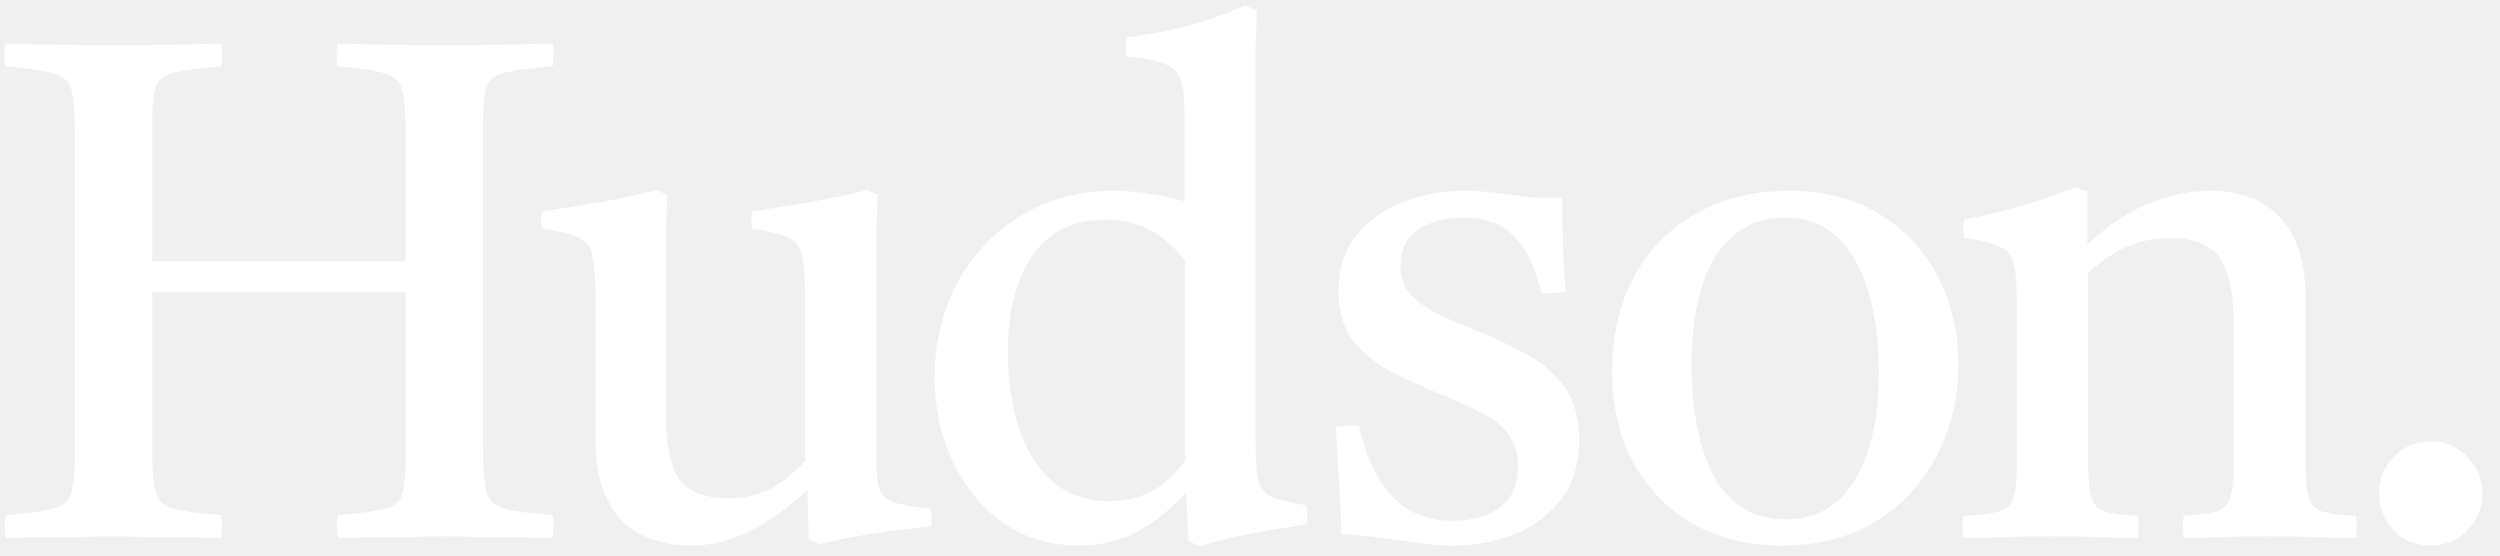
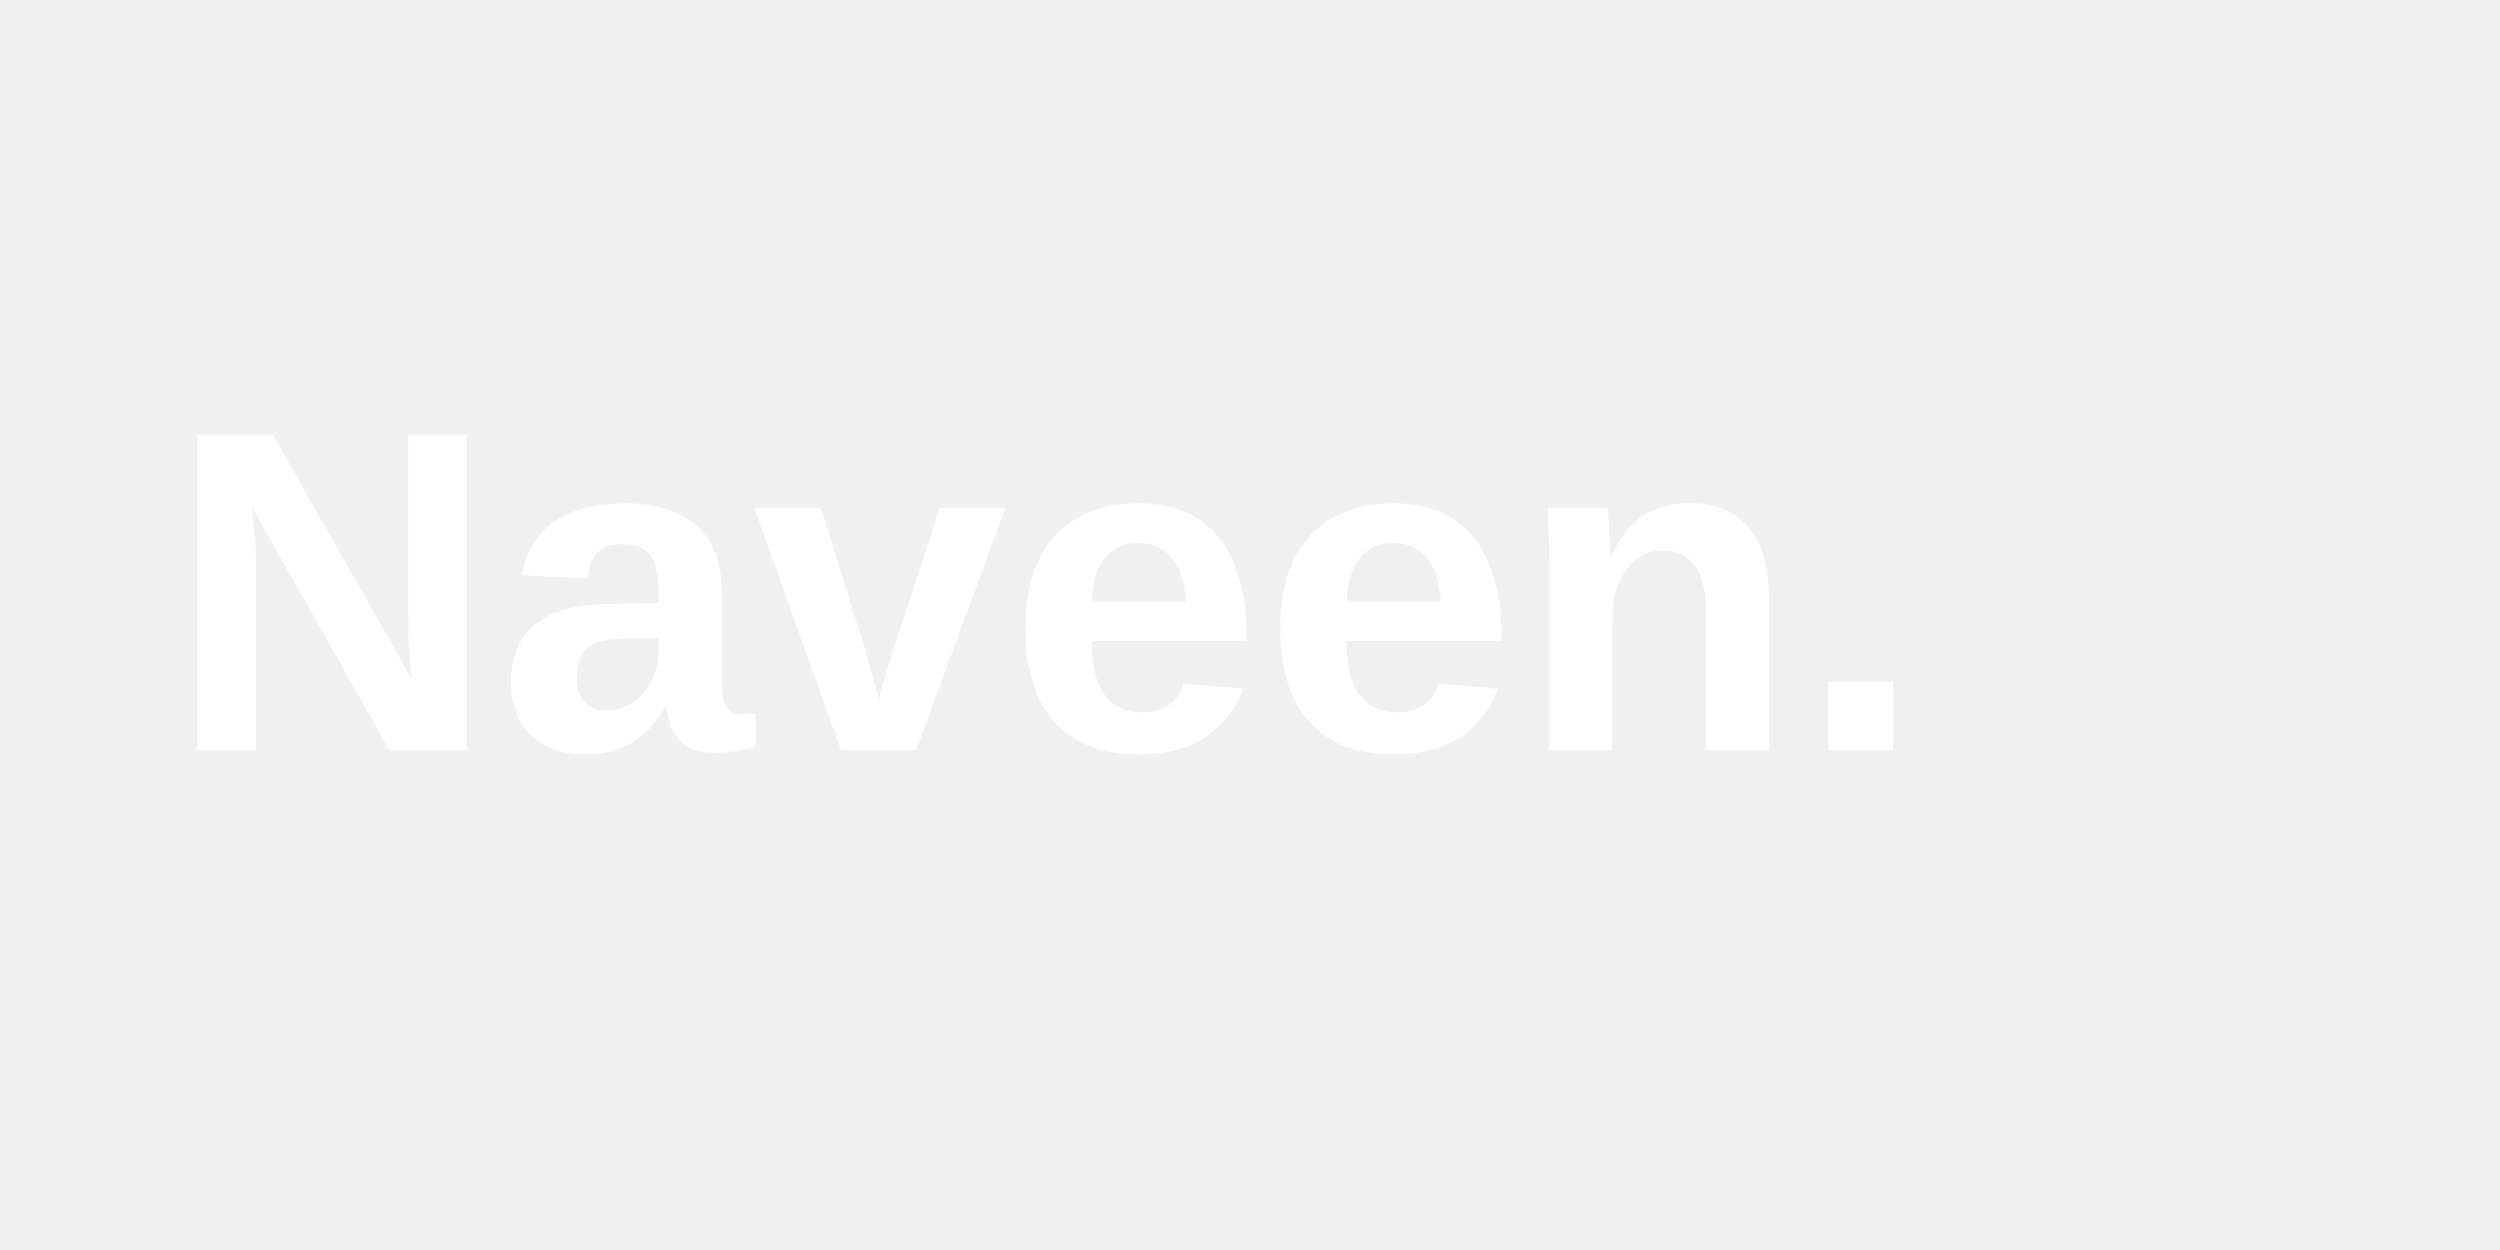
- <svg xmlns="http://www.w3.org/2000/svg" width="135" height="30" viewBox="0 0 135 30" fill="none">
-   <path d="M0.317 29.038C0.241 28.658 0.241 28.253 0.317 27.822C1.483 27.721 2.319 27.607 2.825 27.48C3.357 27.353 3.687 27.1 3.813 26.72C3.965 26.315 4.041 25.669 4.041 24.782V7.112C4.041 6.048 3.978 5.288 3.851 4.832C3.725 4.376 3.395 4.085 2.863 3.958C2.331 3.806 1.47 3.679 0.279 3.578C0.203 3.198 0.203 2.793 0.279 2.362C0.786 2.362 1.407 2.375 2.141 2.4C2.901 2.4 3.649 2.413 4.383 2.438C5.118 2.438 5.713 2.438 6.169 2.438C6.625 2.438 7.208 2.438 7.917 2.438C8.652 2.413 9.387 2.4 10.121 2.4C10.881 2.375 11.489 2.362 11.945 2.362C12.021 2.742 12.021 3.147 11.945 3.578C10.78 3.679 9.931 3.793 9.399 3.92C8.867 4.047 8.538 4.313 8.411 4.718C8.285 5.098 8.221 5.731 8.221 6.618V14.104H21.901V7.112C21.901 6.048 21.838 5.288 21.711 4.832C21.585 4.376 21.268 4.085 20.761 3.958C20.255 3.806 19.406 3.679 18.215 3.578C18.165 3.198 18.165 2.793 18.215 2.362C18.697 2.362 19.305 2.375 20.039 2.4C20.774 2.4 21.509 2.413 22.243 2.438C22.978 2.438 23.573 2.438 24.029 2.438C24.536 2.438 25.144 2.438 25.853 2.438C26.563 2.413 27.272 2.4 27.981 2.4C28.716 2.375 29.337 2.362 29.843 2.362C29.894 2.742 29.894 3.147 29.843 3.578C28.653 3.679 27.791 3.793 27.259 3.92C26.727 4.047 26.398 4.313 26.271 4.718C26.145 5.098 26.081 5.731 26.081 6.618V24.288C26.081 25.327 26.145 26.087 26.271 26.568C26.398 27.024 26.715 27.328 27.221 27.48C27.753 27.607 28.627 27.721 29.843 27.822C29.894 28.253 29.894 28.658 29.843 29.038C29.311 29.038 28.678 29.025 27.943 29C27.209 29 26.474 29 25.739 29C25.03 28.975 24.435 28.962 23.953 28.962C23.497 28.962 22.915 28.975 22.205 29C21.496 29 20.787 29 20.077 29C19.368 29.025 18.76 29.038 18.253 29.038C18.177 28.658 18.177 28.253 18.253 27.822C19.419 27.721 20.255 27.607 20.761 27.48C21.268 27.353 21.585 27.1 21.711 26.72C21.838 26.315 21.901 25.669 21.901 24.782V15.776H8.221V24.288C8.221 25.352 8.285 26.112 8.411 26.568C8.538 27.024 8.855 27.328 9.361 27.48C9.893 27.607 10.755 27.721 11.945 27.822C11.996 28.253 11.996 28.658 11.945 29.038C11.439 29.038 10.818 29.025 10.083 29C9.349 29 8.614 29 7.879 29C7.17 28.975 6.575 28.962 6.093 28.962C5.637 28.962 5.042 28.975 4.307 29C3.598 29 2.876 29 2.141 29C1.432 29.025 0.824 29.038 0.317 29.038Z" fill="white" />
-   <path d="M37.323 29.456C35.677 29.456 34.397 28.975 33.485 28.012C32.599 27.024 32.155 25.605 32.155 23.756V16.08C32.155 15.092 32.105 14.357 32.003 13.876C31.927 13.395 31.687 13.053 31.281 12.85C30.901 12.647 30.243 12.483 29.305 12.356C29.179 12.027 29.179 11.71 29.305 11.406C30.395 11.254 31.433 11.089 32.421 10.912C33.435 10.735 34.448 10.519 35.461 10.266L36.031 10.532C36.006 11.317 35.981 12.065 35.955 12.774C35.955 13.458 35.955 14.104 35.955 14.712V22.388C35.955 23.908 36.183 25.048 36.639 25.808C37.121 26.543 38.045 26.91 39.413 26.91C40.173 26.91 40.883 26.745 41.541 26.416C42.225 26.061 42.871 25.555 43.479 24.896V16.08C43.479 15.092 43.429 14.357 43.327 13.876C43.251 13.395 43.011 13.053 42.605 12.85C42.225 12.647 41.567 12.483 40.629 12.356C40.553 12.027 40.553 11.71 40.629 11.406C41.719 11.254 42.757 11.089 43.745 10.912C44.759 10.735 45.785 10.519 46.823 10.266L47.393 10.532C47.368 11.317 47.343 12.065 47.317 12.774C47.317 13.458 47.317 14.104 47.317 14.712V24.554C47.317 25.314 47.355 25.884 47.431 26.264C47.533 26.644 47.786 26.923 48.191 27.1C48.622 27.252 49.319 27.379 50.281 27.48C50.307 27.784 50.307 28.101 50.281 28.43C49.192 28.531 48.153 28.658 47.165 28.81C46.177 28.962 45.215 29.152 44.277 29.38L43.669 29.114L43.593 26.454C41.491 28.455 39.401 29.456 37.323 29.456Z" fill="white" />
-   <path d="M64.798 29.494L64.19 29.228L64.038 26.606C63.151 27.569 62.239 28.291 61.302 28.772C60.39 29.228 59.376 29.456 58.262 29.456C56.691 29.456 55.31 29.038 54.12 28.202C52.954 27.341 52.055 26.226 51.422 24.858C50.788 23.49 50.472 22.008 50.472 20.412C50.472 18.563 50.864 16.878 51.65 15.358C52.46 13.838 53.588 12.622 55.032 11.71C56.501 10.773 58.211 10.304 60.162 10.304C60.744 10.304 61.352 10.355 61.986 10.456C62.619 10.532 63.278 10.671 63.962 10.874V6.01C63.962 5.225 63.886 4.642 63.734 4.262C63.582 3.857 63.278 3.578 62.822 3.426C62.391 3.249 61.732 3.122 60.846 3.046C60.77 2.717 60.77 2.375 60.846 2.02C61.859 1.893 62.898 1.703 63.962 1.45C65.026 1.171 66.115 0.791 67.23 0.31L67.876 0.538C67.85 1.095 67.825 1.729 67.8 2.438C67.8 3.147 67.8 3.92 67.8 4.756V23.604C67.8 24.567 67.838 25.289 67.914 25.77C67.99 26.251 68.218 26.593 68.598 26.796C68.978 26.973 69.624 27.138 70.536 27.29C70.612 27.619 70.612 27.961 70.536 28.316C69.522 28.468 68.534 28.633 67.572 28.81C66.609 28.987 65.684 29.215 64.798 29.494ZM64 14.104C62.91 12.609 61.479 11.862 59.706 11.862C57.958 11.862 56.64 12.508 55.754 13.8C54.867 15.067 54.424 16.827 54.424 19.082C54.424 20.399 54.601 21.666 54.956 22.882C55.31 24.098 55.893 25.099 56.704 25.884C57.514 26.669 58.591 27.062 59.934 27.062C61.631 27.062 62.986 26.327 64 24.858V14.104Z" fill="white" />
-   <path d="M73.38 22.996C73.76 24.668 74.368 25.947 75.204 26.834C76.04 27.695 77.117 28.126 78.434 28.126C79.422 28.126 80.258 27.898 80.942 27.442C81.626 26.961 81.969 26.213 81.969 25.2C81.969 24.44 81.778 23.832 81.398 23.376C81.044 22.92 80.537 22.54 79.879 22.236C79.245 21.907 78.523 21.577 77.713 21.248C76.775 20.868 75.888 20.463 75.052 20.032C74.242 19.576 73.57 19.019 73.038 18.36C72.532 17.676 72.278 16.802 72.278 15.738C72.278 14.522 72.595 13.521 73.228 12.736C73.887 11.925 74.723 11.317 75.737 10.912C76.775 10.507 77.877 10.304 79.043 10.304C79.625 10.304 80.208 10.342 80.79 10.418C81.373 10.494 81.69 10.532 81.74 10.532C82.247 10.608 82.716 10.659 83.147 10.684C83.577 10.684 83.805 10.684 83.831 10.684C83.856 10.684 83.906 10.684 83.983 10.684C84.084 10.684 84.21 10.671 84.362 10.646C84.362 11.457 84.375 12.28 84.4 13.116C84.426 13.952 84.477 14.839 84.552 15.776C84.527 15.776 84.477 15.776 84.4 15.776C84.172 15.801 83.957 15.827 83.754 15.852C83.577 15.852 83.4 15.839 83.222 15.814C82.893 14.395 82.399 13.369 81.74 12.736C81.107 12.077 80.208 11.748 79.043 11.748C78.004 11.748 77.168 11.976 76.534 12.432C75.927 12.888 75.623 13.521 75.623 14.332C75.623 14.991 75.825 15.535 76.231 15.966C76.636 16.371 77.13 16.713 77.713 16.992C78.295 17.271 78.853 17.511 79.385 17.714C80.373 18.094 81.31 18.525 82.197 19.006C83.109 19.462 83.843 20.057 84.4 20.792C84.983 21.527 85.275 22.515 85.275 23.756C85.275 25.073 84.933 26.163 84.249 27.024C83.59 27.86 82.741 28.481 81.703 28.886C80.664 29.266 79.575 29.456 78.434 29.456C77.776 29.456 77.117 29.405 76.459 29.304C75.825 29.203 75.483 29.152 75.433 29.152C75.382 29.152 75.166 29.127 74.787 29.076C74.432 29.025 74.026 28.975 73.57 28.924C73.14 28.873 72.76 28.848 72.43 28.848C72.43 28.063 72.392 27.189 72.317 26.226C72.266 25.263 72.203 24.199 72.126 23.034C72.177 23.034 72.24 23.034 72.317 23.034C72.544 23.009 72.734 22.996 72.886 22.996C73.064 22.971 73.228 22.971 73.38 22.996Z" fill="white" />
-   <path d="M96.25 29.456C94.401 29.456 92.779 29.063 91.386 28.278C90.018 27.467 88.954 26.365 88.194 24.972C87.434 23.553 87.054 21.932 87.054 20.108C87.054 18.132 87.447 16.409 88.232 14.94C89.043 13.471 90.17 12.331 91.614 11.52C93.058 10.709 94.717 10.304 96.592 10.304C98.441 10.304 100.05 10.709 101.418 11.52C102.786 12.331 103.85 13.445 104.61 14.864C105.37 16.283 105.75 17.891 105.75 19.69C105.75 21.539 105.345 23.211 104.534 24.706C103.749 26.175 102.647 27.341 101.228 28.202C99.809 29.038 98.15 29.456 96.25 29.456ZM91.348 19.652C91.348 22.236 91.766 24.288 92.602 25.808C93.463 27.303 94.743 28.05 96.44 28.05C98.061 28.05 99.303 27.341 100.164 25.922C101.025 24.478 101.456 22.553 101.456 20.146C101.456 17.587 101.025 15.548 100.164 14.028C99.303 12.508 98.049 11.748 96.402 11.748C94.781 11.748 93.527 12.445 92.64 13.838C91.779 15.231 91.348 17.169 91.348 19.652Z" fill="white" />
-   <path d="M117.921 29.038C117.87 28.633 117.87 28.24 117.921 27.86C118.706 27.809 119.289 27.733 119.669 27.632C120.049 27.505 120.302 27.252 120.429 26.872C120.556 26.492 120.619 25.884 120.619 25.048V17.372C120.619 15.852 120.378 14.725 119.897 13.99C119.441 13.23 118.516 12.85 117.123 12.85C116.388 12.85 115.679 12.989 114.995 13.268C114.311 13.521 113.564 14.015 112.753 14.75V24.668C112.753 25.656 112.804 26.365 112.905 26.796C113.032 27.227 113.285 27.505 113.665 27.632C114.045 27.733 114.64 27.809 115.451 27.86C115.502 28.24 115.502 28.633 115.451 29.038C114.742 29.038 113.994 29.025 113.209 29C112.449 28.975 111.626 28.962 110.739 28.962C109.928 28.962 109.13 28.975 108.345 29C107.56 29.025 106.787 29.038 106.027 29.038C105.951 28.633 105.951 28.24 106.027 27.86C106.888 27.809 107.522 27.733 107.927 27.632C108.332 27.505 108.598 27.252 108.725 26.872C108.852 26.492 108.915 25.884 108.915 25.048V16.536C108.915 15.548 108.864 14.813 108.763 14.332C108.687 13.851 108.446 13.521 108.041 13.344C107.661 13.141 107.002 12.977 106.065 12.85C105.989 12.495 105.989 12.166 106.065 11.862C108.244 11.431 110.245 10.849 112.069 10.114L112.715 10.342V13.192C113.88 12.128 115.02 11.381 116.135 10.95C117.25 10.519 118.314 10.304 119.327 10.304C120.999 10.304 122.278 10.798 123.165 11.786C124.052 12.774 124.495 14.193 124.495 16.042V24.668C124.495 25.656 124.546 26.365 124.647 26.796C124.774 27.227 125.027 27.505 125.407 27.632C125.787 27.733 126.395 27.809 127.231 27.86C127.282 28.24 127.282 28.633 127.231 29.038C126.471 29.038 125.724 29.025 124.989 29C124.28 28.975 123.444 28.962 122.481 28.962C121.544 28.962 120.72 28.975 120.011 29C119.327 29.025 118.63 29.038 117.921 29.038Z" fill="white" />
-   <path d="M128.467 26.644C128.467 25.859 128.733 25.2 129.265 24.668C129.797 24.111 130.443 23.832 131.203 23.832C132.065 23.832 132.749 24.123 133.255 24.706C133.787 25.263 134.053 25.909 134.053 26.644C134.053 27.404 133.787 28.063 133.255 28.62C132.749 29.177 132.065 29.456 131.203 29.456C130.443 29.456 129.797 29.19 129.265 28.658C128.733 28.101 128.467 27.429 128.467 26.644Z" fill="white" />
+ <svg xmlns="http://www.w3.org/2000/svg" viewBox="0 0 300 100" width="200" height="100">
+   <text x="20" y="65" fill="white" font-size="55" font-weight="bold" font-family="Arial, sans-serif">
+   Naveen.
+ </text>
</svg>
